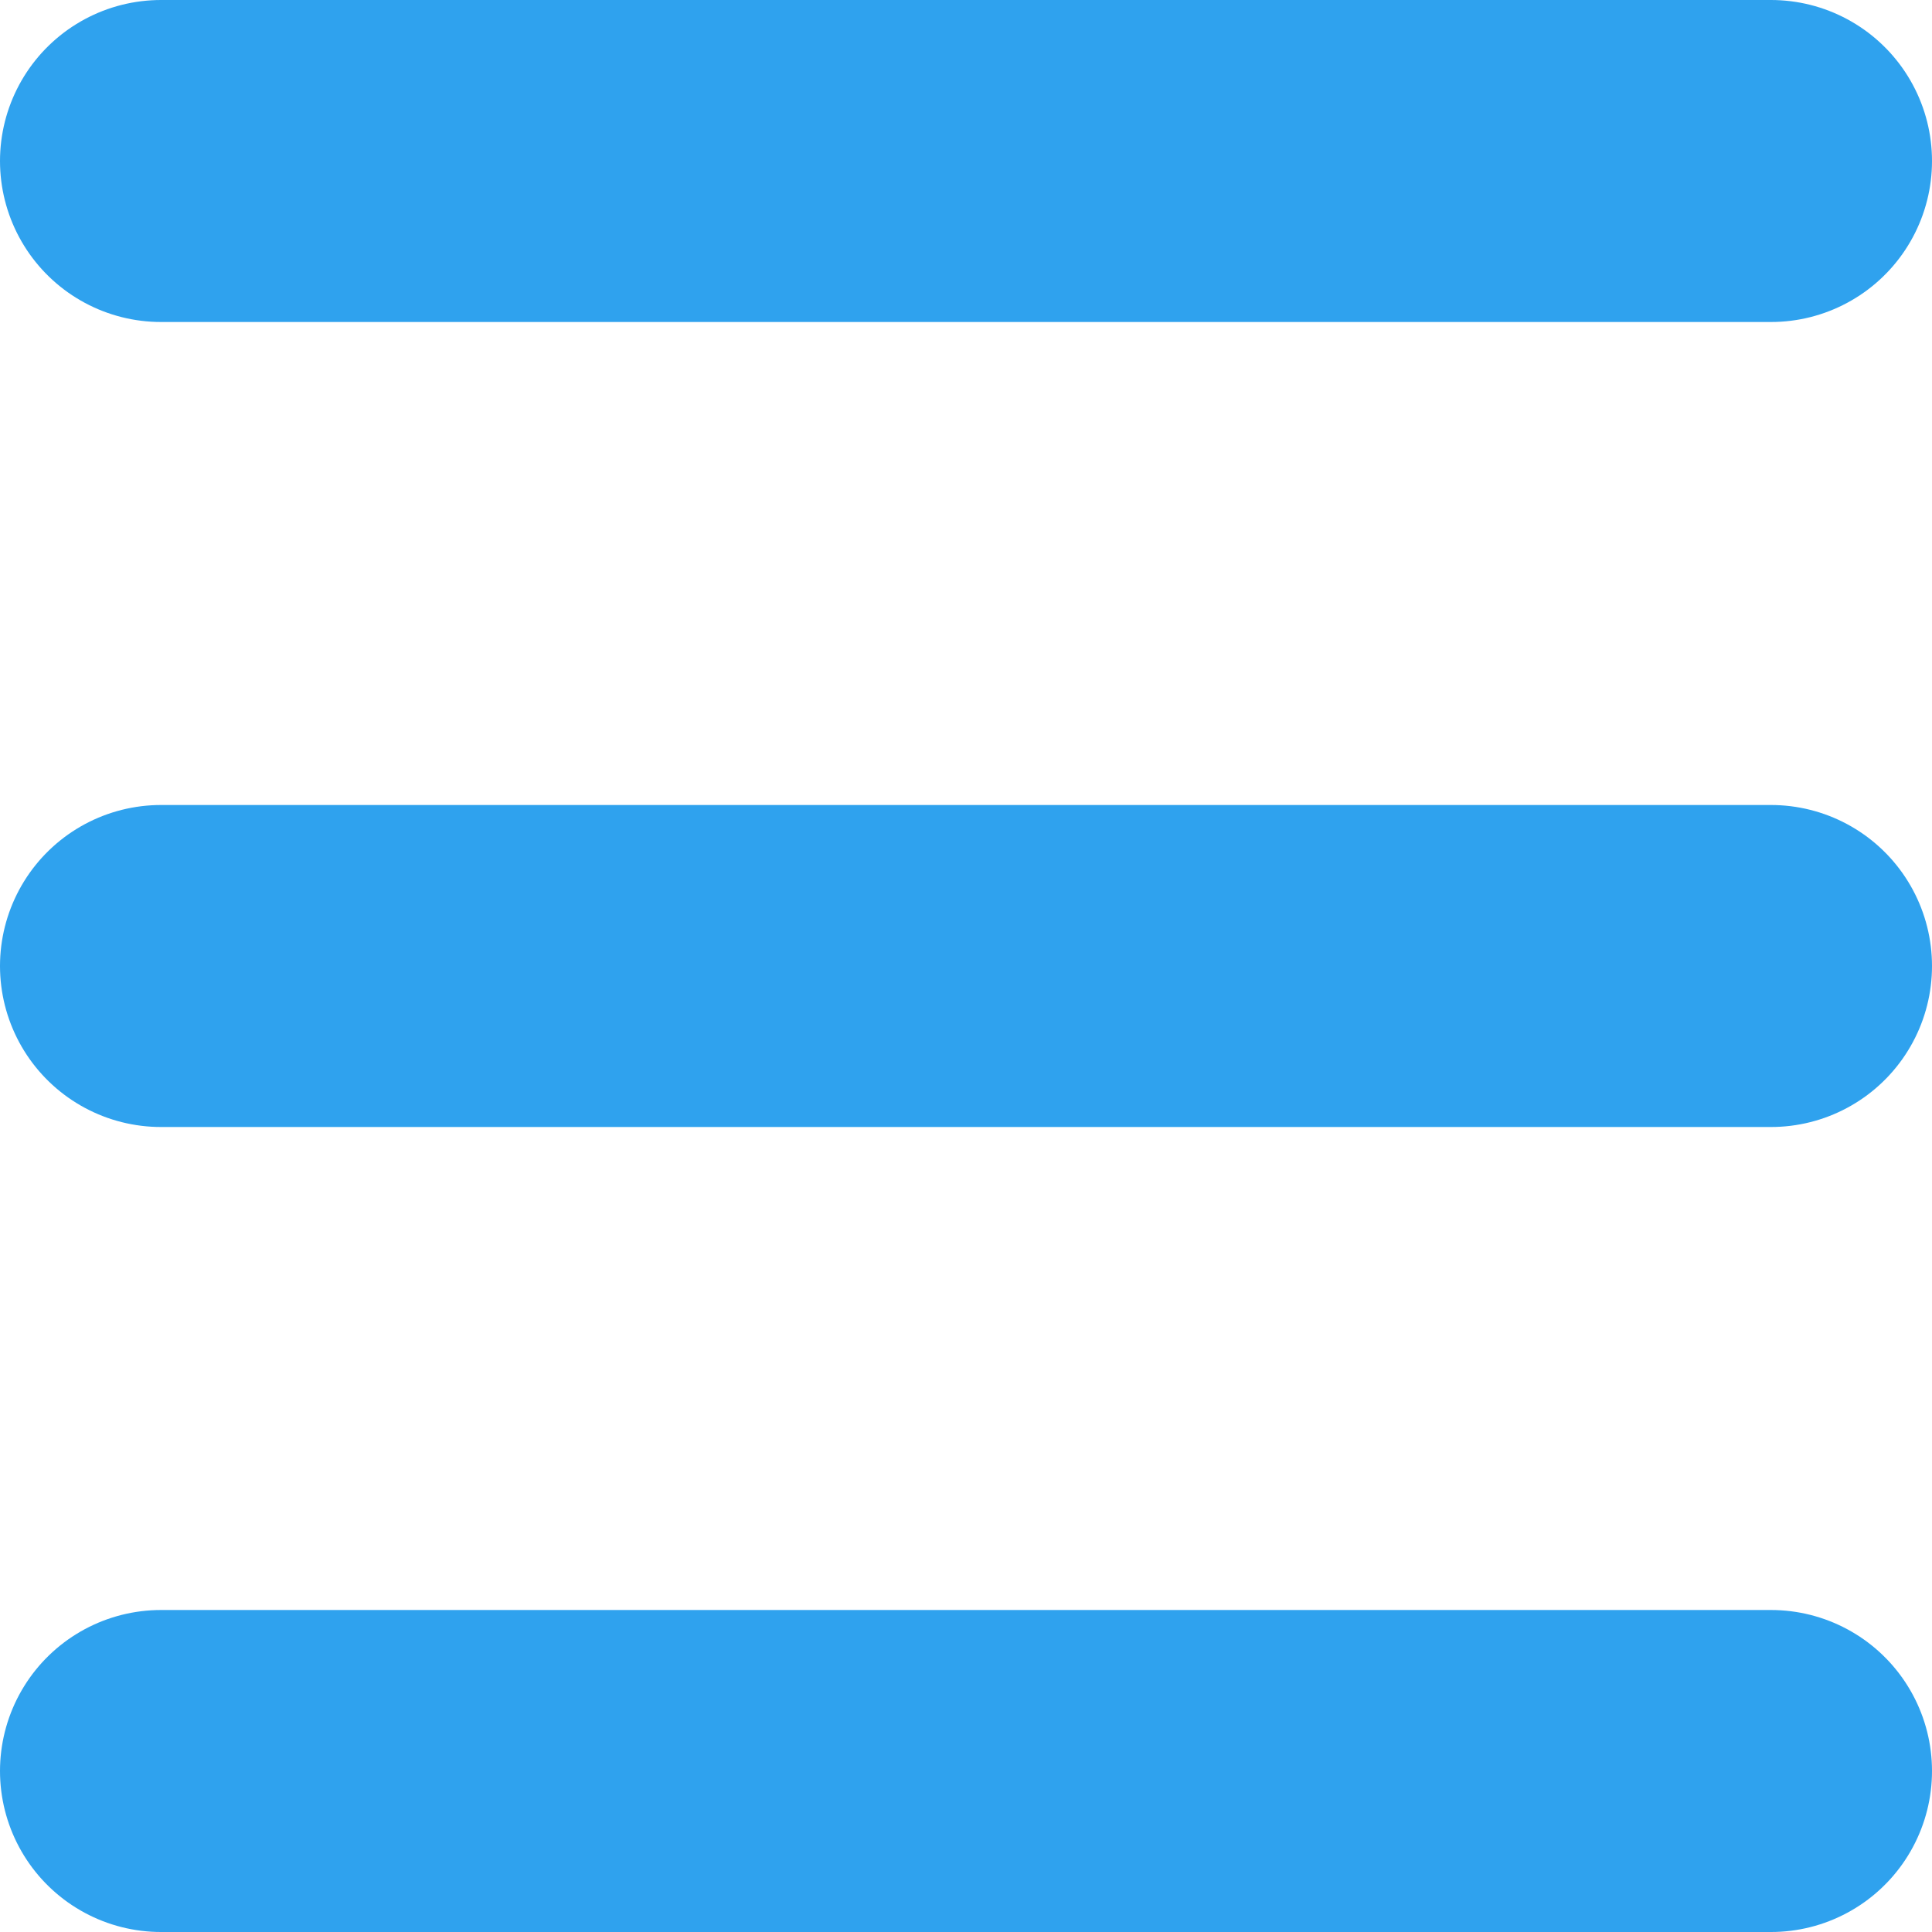
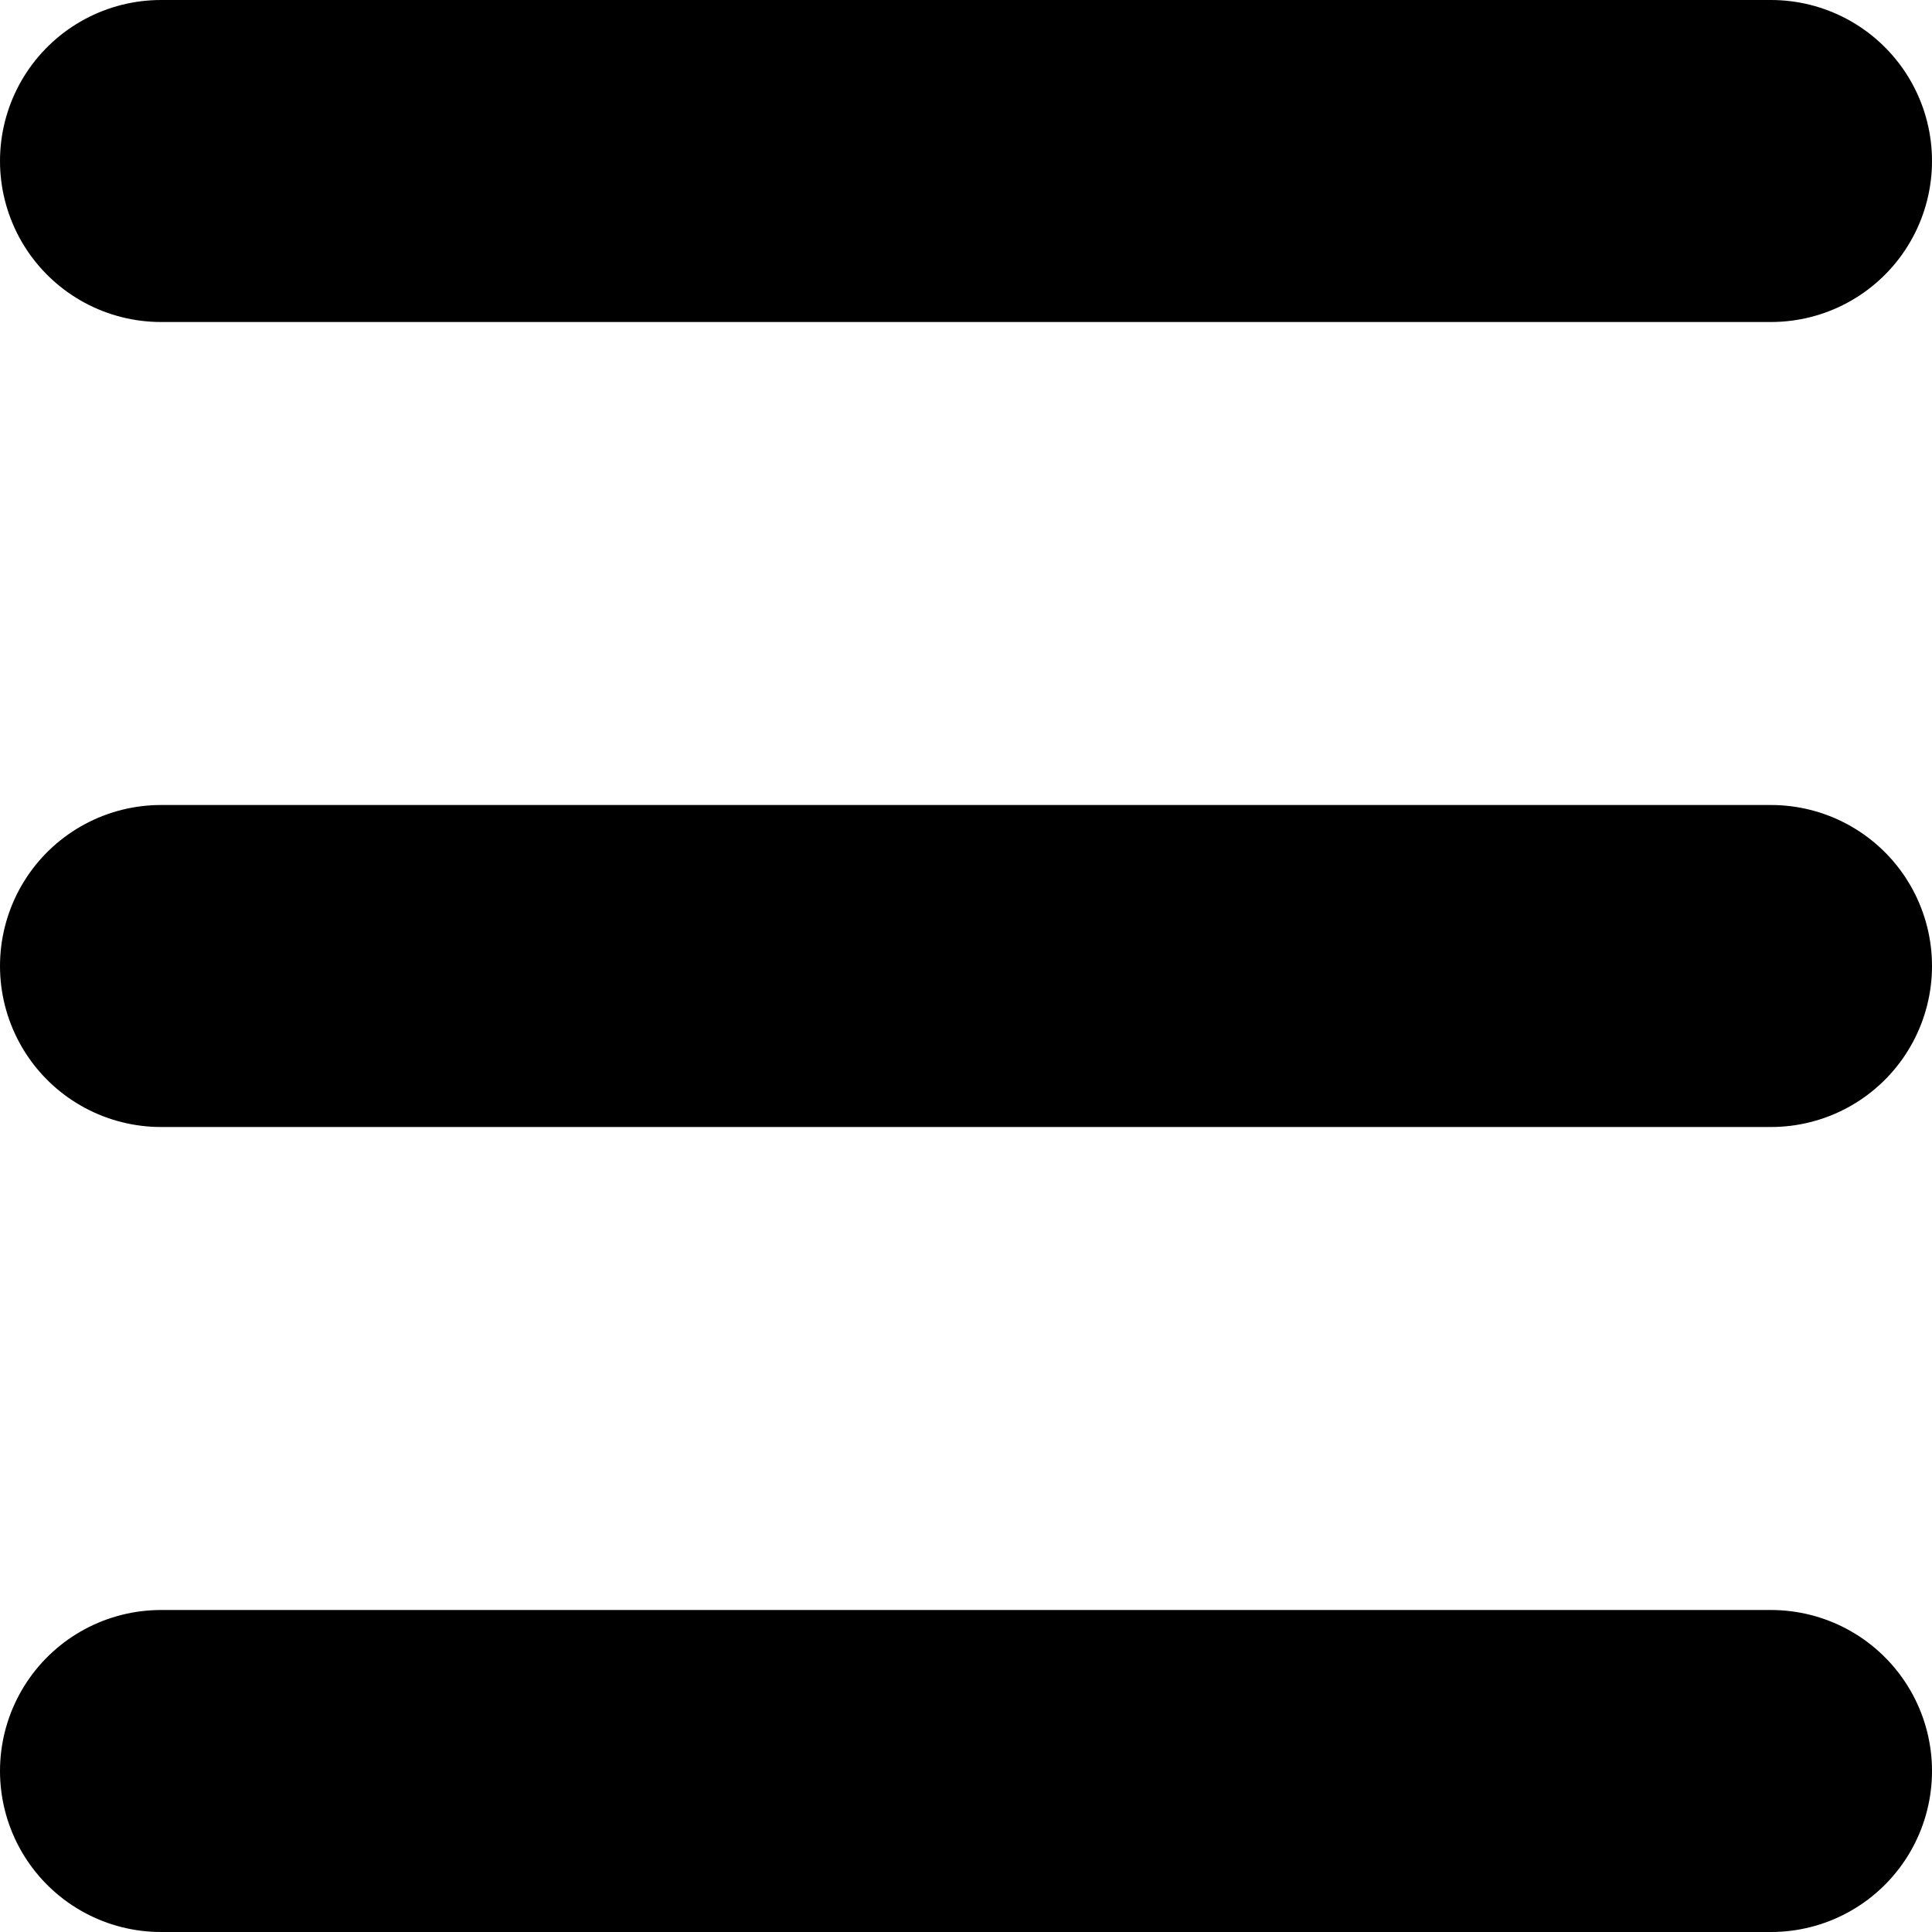
<svg xmlns="http://www.w3.org/2000/svg" width="12" height="12" viewBox="0 0 12 12" fill="none">
-   <path d="M1 1H11" stroke="#2FA2EE" stroke-width="2" stroke-linecap="round" stroke-linejoin="round" />
-   <path d="M1 6H11" stroke="#2FA2EE" stroke-width="2" stroke-linecap="round" stroke-linejoin="round" />
-   <path d="M1 11H11" stroke="#2FA2EE" stroke-width="2" stroke-linecap="round" stroke-linejoin="round" />
+   <path d="M1 1H11" stroke="CurrentColor" stroke-width="2" stroke-linecap="round" stroke-linejoin="round" />
+   <path d="M1 6H11" stroke="CurrentColor" stroke-width="2" stroke-linecap="round" stroke-linejoin="round" />
+   <path d="M1 11H11" stroke="CurrentColor" stroke-width="2" stroke-linecap="round" stroke-linejoin="round" />
</svg>
